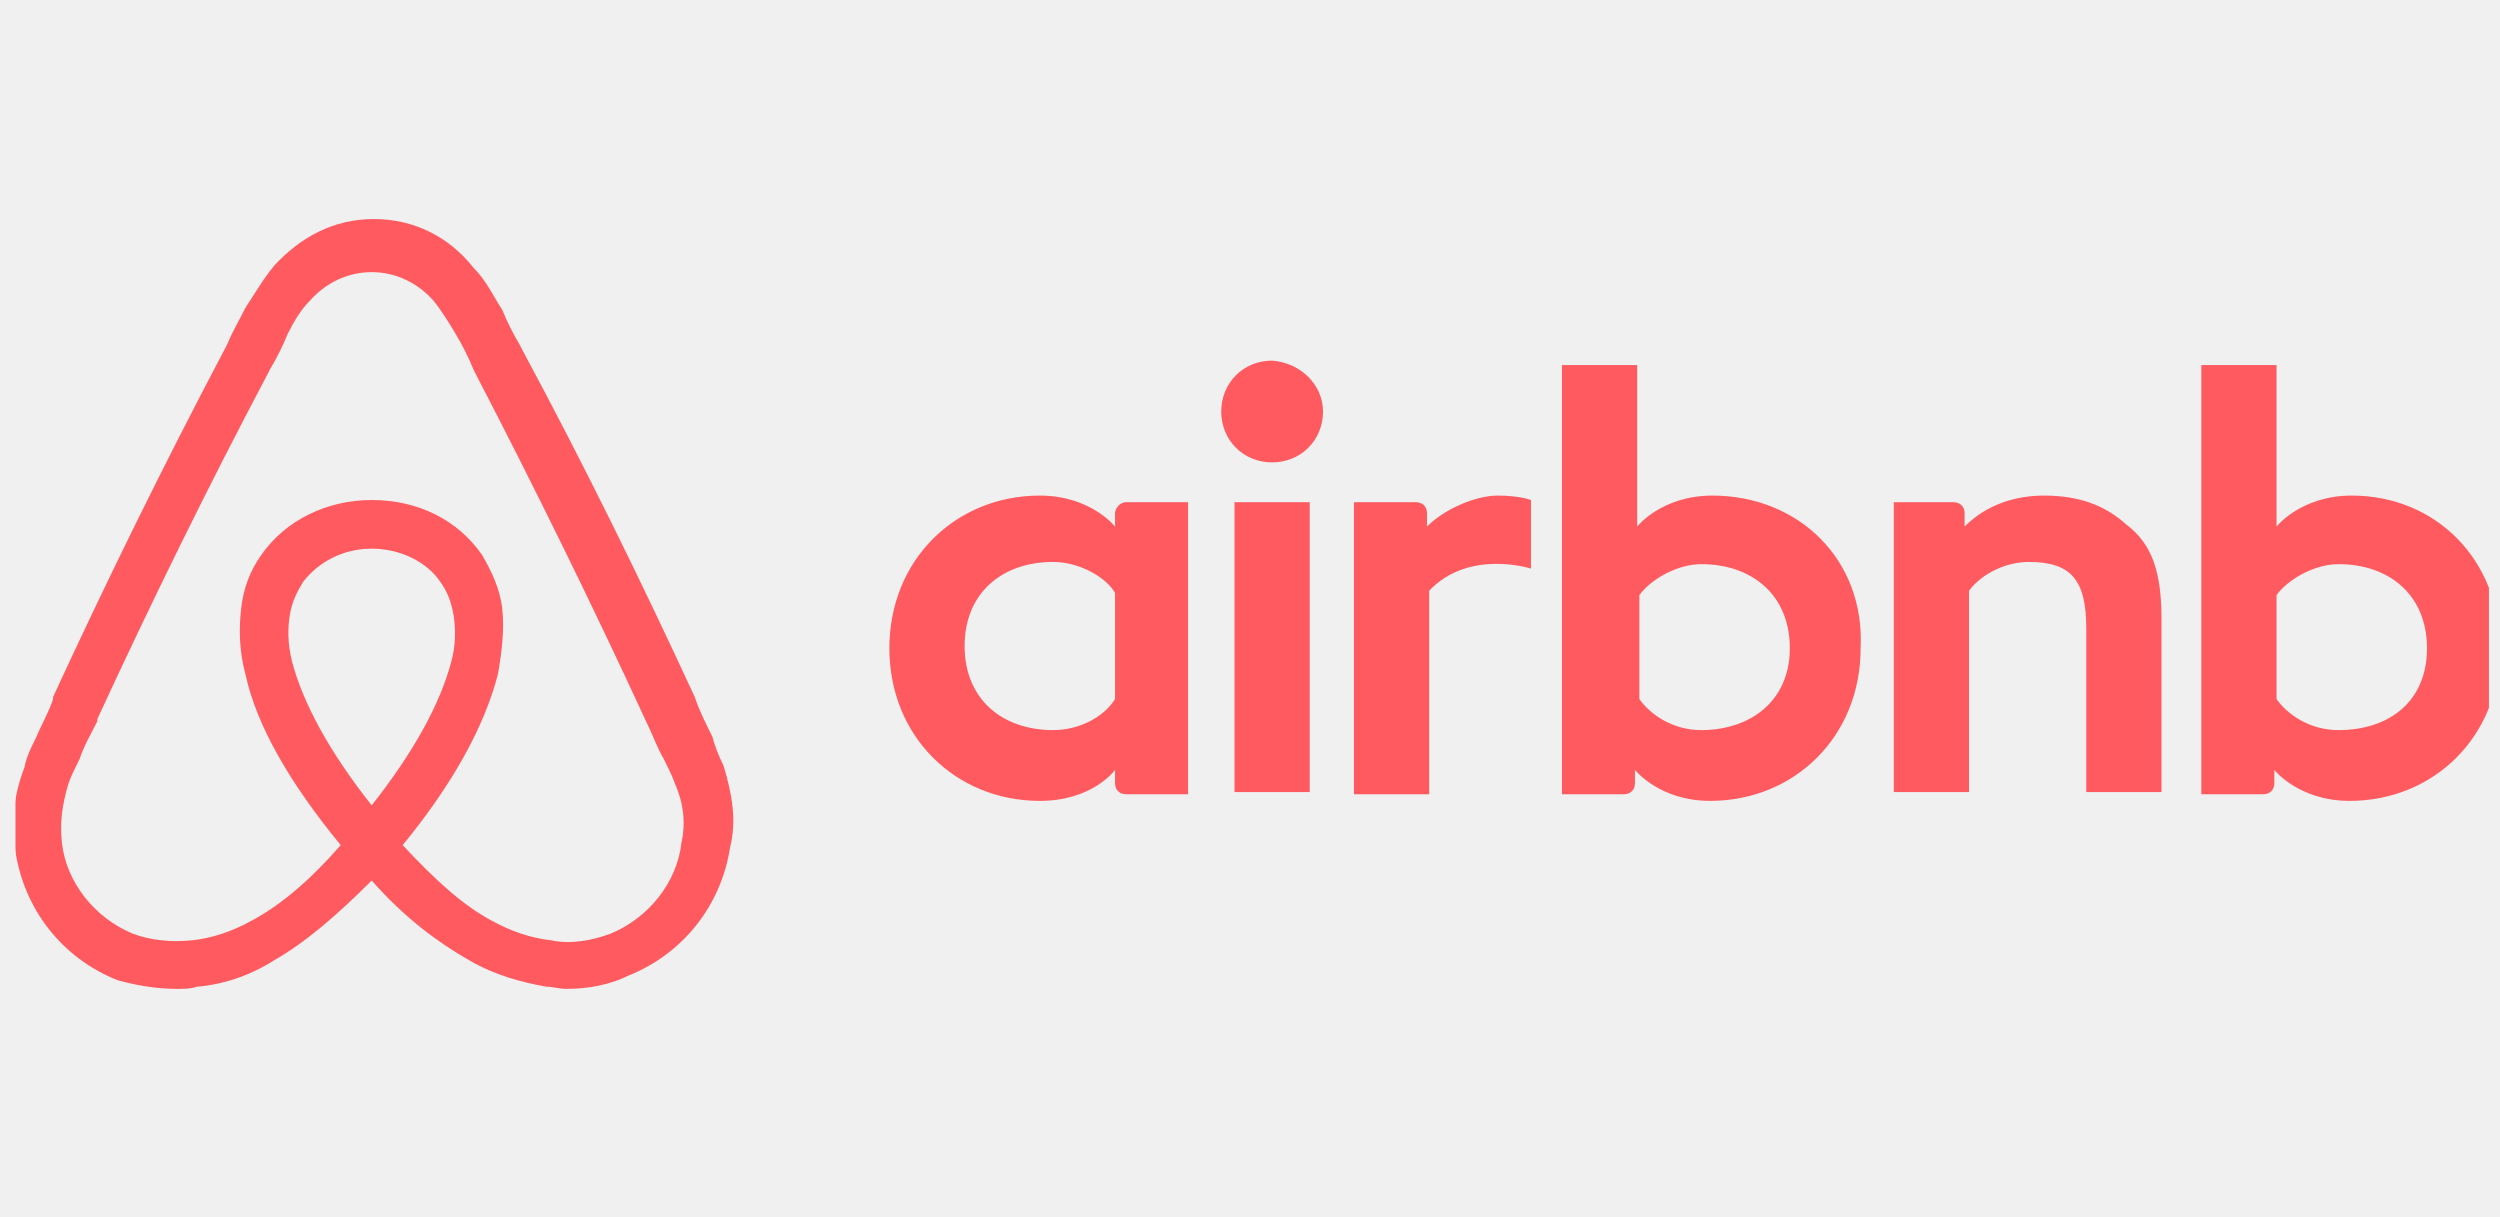
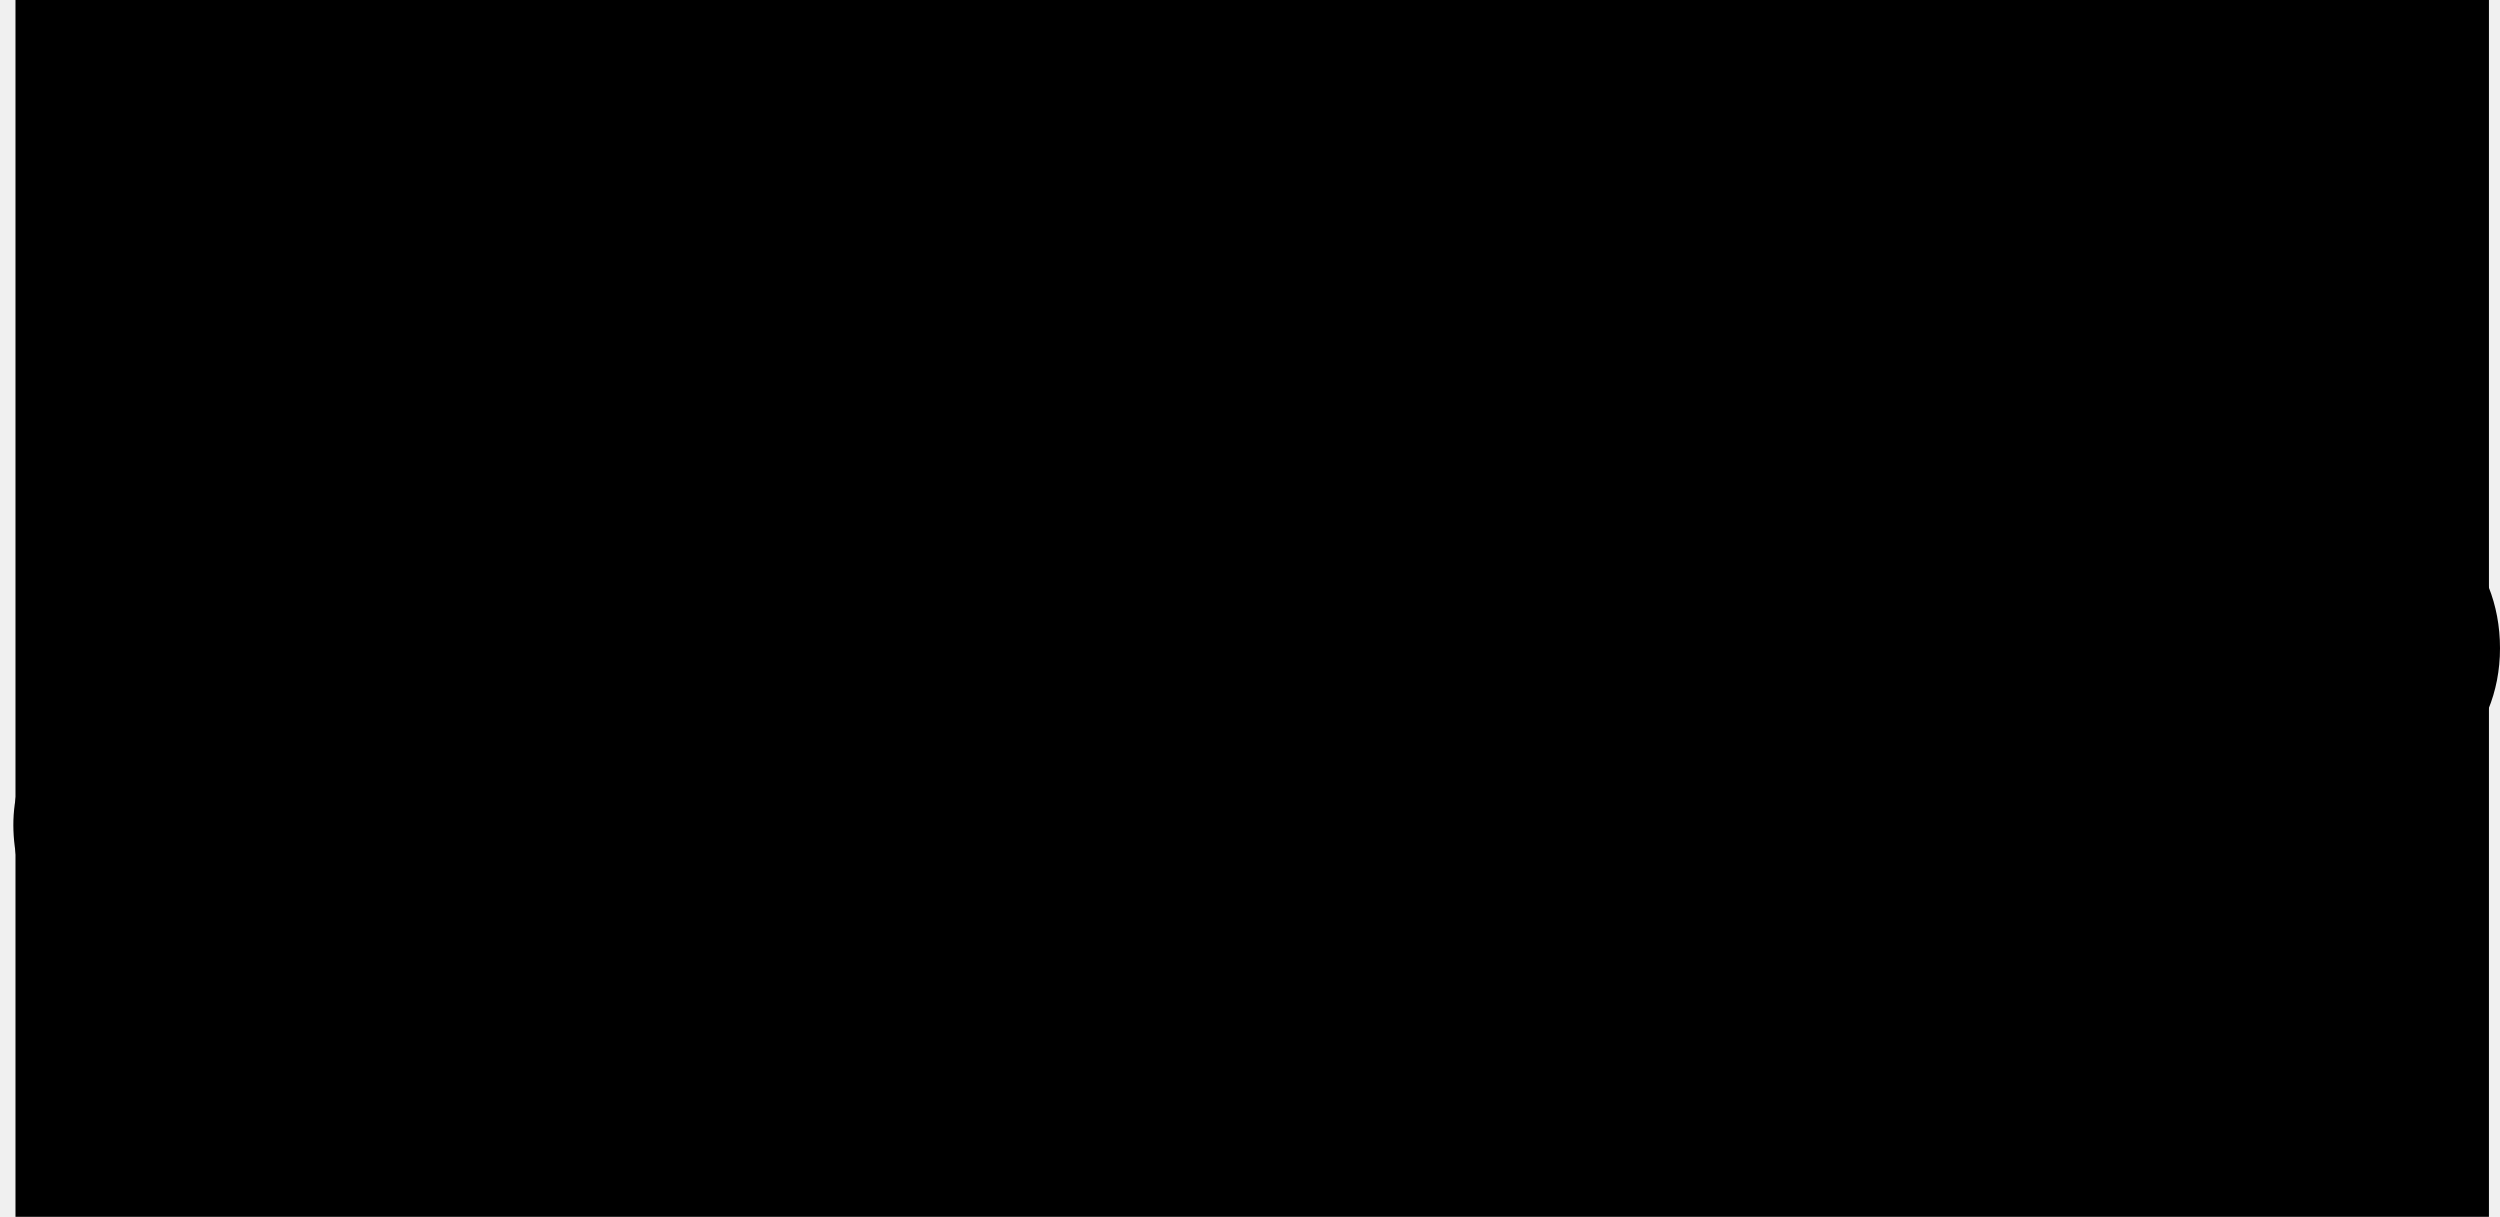
<svg xmlns="http://www.w3.org/2000/svg" version="1.1" id="Layer_1" x="0px" y="0px" width="113px" height="55px" viewBox="0 0 113 55" style="enable-background:new 0 0 113 55;" xml:space="preserve">
  <style type="text/css">
	.st0{fill-rule:evenodd;clip-rule:evenodd;fill:none;}
	.st1{filter:url(#Adobe_OpacityMaskFilter);}
	.st2{fill-rule:evenodd;clip-rule:evenodd;fill:#FFFFFF;}
	.st3{mask:url(#mask-2_1_);fill:#FF5A5F;}
</style>
  <g id="Page-1">
    <g transform="translate(-966, -73)">
      <g>
        <g id="Content" transform="translate(732, 30)">
          <g id="Logos" transform="translate(0, 43)">
            <g id="logo-airbnb" transform="translate(234, 0)">
              <g id="bg">
-                 <rect x="0.7" y="0" class="st0" width="111.8" height="55" />
+                 <rect x="0.7" y="0" className="st0" width="111.8" height="55" />
              </g>
              <defs>
                <filter id="Adobe_OpacityMaskFilter" filterUnits="userSpaceOnUse" x="0.5" y="9.9" width="112.6" height="34.8">
                  <feColorMatrix type="matrix" values="1 0 0 0 0  0 1 0 0 0  0 0 1 0 0  0 0 0 1 0" />
                </filter>
              </defs>
              <mask maskUnits="userSpaceOnUse" x="0.5" y="9.9" width="112.6" height="34.8" id="mask-2_1_">
-                 <g class="st1">
-                   <rect id="path-1_1_" x="0.7" y="0" class="st2" width="111.8" height="55" />
+                 <g className="st1">
+                   <rect id="path-1_1_" x="0.7" y="0" className="st2" width="111.8" height="55" />
                </g>
              </mask>
-               <path id="Fill-2" class="st3" d="M59.8,18.6c0,1.3-1,2.3-2.3,2.3c-1.3,0-2.3-1-2.3-2.3s1-2.3,2.3-2.3        C58.8,16.4,59.8,17.4,59.8,18.6z M50.4,23.2c0,0.2,0,0.6,0,0.6s-1.1-1.4-3.4-1.4c-3.8,0-6.8,2.9-6.8,6.9c0,4,3,6.9,6.8,6.9        c2.4,0,3.4-1.4,3.4-1.4v0.6c0,0.3,0.2,0.5,0.5,0.5h2.8V22.7c0,0-2.6,0-2.8,0C50.6,22.7,50.4,23,50.4,23.2z M50.4,31.6        c-0.5,0.8-1.6,1.4-2.8,1.4c-2.3,0-4-1.4-4-3.8c0-2.4,1.7-3.8,4-3.8c1.2,0,2.4,0.7,2.8,1.4V31.6z M55.8,35.8h3.4V22.7h-3.4        V35.8z M106.3,22.4c-2.3,0-3.4,1.4-3.4,1.4v-7.3h-3.4v19.4c0,0,2.6,0,2.8,0c0.3,0,0.5-0.2,0.5-0.5v-0.6c0,0,1.1,1.4,3.4,1.4        c3.8,0,6.8-2.9,6.8-6.9S110.1,22.4,106.3,22.4z M105.7,33c-1.3,0-2.3-0.7-2.8-1.4v-4.7c0.5-0.7,1.7-1.4,2.8-1.4        c2.3,0,4,1.4,4,3.8S108,33,105.7,33z M97.7,28v7.8h-3.4v-7.4c0-2.2-0.7-3-2.6-3c-1,0-2.1,0.5-2.7,1.3v9.1h-3.4V22.7h2.7        c0.3,0,0.5,0.2,0.5,0.5v0.6c1-1,2.3-1.4,3.6-1.4c1.5,0,2.7,0.4,3.7,1.3C97.3,24.6,97.7,25.9,97.7,28z M77.4,22.4        c-2.3,0-3.4,1.4-3.4,1.4v-7.3h-3.4v19.4c0,0,2.6,0,2.8,0c0.3,0,0.5-0.2,0.5-0.5v-0.6c0,0,1.1,1.4,3.4,1.4        c3.8,0,6.8-2.9,6.8-6.9C84.3,25.3,81.3,22.4,77.4,22.4z M76.9,33c-1.3,0-2.3-0.7-2.8-1.4v-4.7c0.5-0.7,1.7-1.4,2.8-1.4        c2.3,0,4,1.4,4,3.8S79.1,33,76.9,33z M67.7,22.4c1,0,1.5,0.2,1.5,0.2v3.1c0,0-2.8-0.9-4.6,1v9.2h-3.4V22.7c0,0,2.6,0,2.8,0        c0.3,0,0.5,0.2,0.5,0.5v0.6C65.3,23,66.7,22.4,67.7,22.4z M32.7,34.6c-0.2-0.4-0.4-0.9-0.5-1.3c-0.3-0.6-0.6-1.2-0.8-1.8l0,0        c-2.4-5.2-5-10.5-7.8-15.7l-0.1-0.2c-0.3-0.5-0.6-1.1-0.8-1.6c-0.4-0.6-0.7-1.3-1.3-1.9c-1.1-1.4-2.7-2.2-4.5-2.2        c-1.8,0-3.3,0.8-4.5,2.1c-0.5,0.6-0.9,1.3-1.3,1.9c-0.3,0.6-0.6,1.1-0.8,1.6l-0.1,0.2C7.4,21,4.8,26.3,2.4,31.5l0,0.1        c-0.2,0.6-0.5,1.1-0.8,1.8c-0.2,0.4-0.4,0.8-0.5,1.3c-0.5,1.3-0.6,2.5-0.4,3.8c0.4,2.6,2.1,4.8,4.6,5.8C6,44.5,7,44.7,8,44.7        c0.3,0,0.6,0,0.9-0.1c1.2-0.1,2.4-0.5,3.5-1.2c1.4-0.8,2.8-2,4.4-3.6c1.5,1.7,3,2.8,4.4,3.6c1.2,0.7,2.4,1,3.5,1.2        c0.3,0,0.6,0.1,0.9,0.1c1,0,2-0.2,2.8-0.6c2.5-1,4.2-3.2,4.6-5.8C33.3,37.1,33.1,35.9,32.7,34.6z M16.8,36.4        c-1.9-2.4-3.1-4.6-3.6-6.5c-0.2-0.8-0.2-1.5-0.1-2.1c0.1-0.6,0.3-1,0.6-1.5c0.7-0.9,1.8-1.5,3.1-1.5c1.3,0,2.5,0.6,3.1,1.5        c0.3,0.4,0.5,0.9,0.6,1.5c0.1,0.6,0.1,1.4-0.1,2.1C19.9,31.8,18.7,34,16.8,36.4z M30.8,38.1c-0.2,1.8-1.5,3.4-3.2,4.1        c-0.8,0.3-1.8,0.5-2.7,0.3c-0.9-0.1-1.8-0.4-2.7-0.9c-1.3-0.7-2.5-1.8-4-3.4c2.3-2.8,3.7-5.4,4.3-7.7c0.2-1.1,0.3-2.1,0.2-3        c-0.1-0.9-0.5-1.7-0.9-2.4c-1.1-1.6-2.9-2.5-5-2.5c-2,0-3.9,0.9-5,2.5c-0.5,0.7-0.8,1.5-0.9,2.4c-0.1,0.9-0.1,1.9,0.2,3        c0.5,2.3,2,4.9,4.3,7.7c-1.4,1.6-2.7,2.7-4,3.4c-0.9,0.5-1.8,0.8-2.7,0.9c-1,0.1-1.9,0-2.7-0.3c-1.7-0.7-3-2.3-3.2-4.1        c-0.1-0.9,0-1.7,0.3-2.7c0.1-0.3,0.3-0.7,0.5-1.1c0.2-0.6,0.5-1.1,0.8-1.7l0-0.1c2.4-5.2,5-10.5,7.7-15.6l0.1-0.2        c0.3-0.5,0.6-1.1,0.8-1.6c0.3-0.6,0.6-1.1,1-1.5c0.7-0.8,1.7-1.3,2.8-1.3s2.1,0.5,2.8,1.3c0.4,0.5,0.7,1,1,1.5        c0.3,0.5,0.6,1.1,0.8,1.6l0.1,0.2c2.7,5.2,5.3,10.5,7.7,15.7v0c0.3,0.6,0.5,1.2,0.8,1.7c0.2,0.4,0.4,0.8,0.5,1.1        C30.9,36.3,31,37.2,30.8,38.1L30.8,38.1z" />
+               <path id="Fill-2" className="st3" d="M59.8,18.6c0,1.3-1,2.3-2.3,2.3c-1.3,0-2.3-1-2.3-2.3s1-2.3,2.3-2.3        C58.8,16.4,59.8,17.4,59.8,18.6z M50.4,23.2c0,0.2,0,0.6,0,0.6s-1.1-1.4-3.4-1.4c-3.8,0-6.8,2.9-6.8,6.9c0,4,3,6.9,6.8,6.9        c2.4,0,3.4-1.4,3.4-1.4v0.6c0,0.3,0.2,0.5,0.5,0.5h2.8V22.7c0,0-2.6,0-2.8,0C50.6,22.7,50.4,23,50.4,23.2z M50.4,31.6        c-0.5,0.8-1.6,1.4-2.8,1.4c-2.3,0-4-1.4-4-3.8c0-2.4,1.7-3.8,4-3.8c1.2,0,2.4,0.7,2.8,1.4V31.6z M55.8,35.8h3.4V22.7h-3.4        V35.8z M106.3,22.4c-2.3,0-3.4,1.4-3.4,1.4v-7.3h-3.4v19.4c0,0,2.6,0,2.8,0c0.3,0,0.5-0.2,0.5-0.5v-0.6c0,0,1.1,1.4,3.4,1.4        c3.8,0,6.8-2.9,6.8-6.9S110.1,22.4,106.3,22.4z M105.7,33c-1.3,0-2.3-0.7-2.8-1.4v-4.7c0.5-0.7,1.7-1.4,2.8-1.4        c2.3,0,4,1.4,4,3.8S108,33,105.7,33z M97.7,28v7.8h-3.4v-7.4c0-2.2-0.7-3-2.6-3c-1,0-2.1,0.5-2.7,1.3v9.1h-3.4V22.7h2.7        c0.3,0,0.5,0.2,0.5,0.5v0.6c1-1,2.3-1.4,3.6-1.4c1.5,0,2.7,0.4,3.7,1.3C97.3,24.6,97.7,25.9,97.7,28z M77.4,22.4        c-2.3,0-3.4,1.4-3.4,1.4v-7.3h-3.4v19.4c0,0,2.6,0,2.8,0c0.3,0,0.5-0.2,0.5-0.5v-0.6c0,0,1.1,1.4,3.4,1.4        c3.8,0,6.8-2.9,6.8-6.9C84.3,25.3,81.3,22.4,77.4,22.4z M76.9,33c-1.3,0-2.3-0.7-2.8-1.4v-4.7c0.5-0.7,1.7-1.4,2.8-1.4        c2.3,0,4,1.4,4,3.8S79.1,33,76.9,33z M67.7,22.4c1,0,1.5,0.2,1.5,0.2v3.1c0,0-2.8-0.9-4.6,1v9.2h-3.4V22.7c0,0,2.6,0,2.8,0        c0.3,0,0.5,0.2,0.5,0.5v0.6C65.3,23,66.7,22.4,67.7,22.4z M32.7,34.6c-0.2-0.4-0.4-0.9-0.5-1.3c-0.3-0.6-0.6-1.2-0.8-1.8l0,0        c-2.4-5.2-5-10.5-7.8-15.7l-0.1-0.2c-0.3-0.5-0.6-1.1-0.8-1.6c-0.4-0.6-0.7-1.3-1.3-1.9c-1.1-1.4-2.7-2.2-4.5-2.2        c-1.8,0-3.3,0.8-4.5,2.1c-0.5,0.6-0.9,1.3-1.3,1.9c-0.3,0.6-0.6,1.1-0.8,1.6l-0.1,0.2C7.4,21,4.8,26.3,2.4,31.5l0,0.1        c-0.2,0.6-0.5,1.1-0.8,1.8c-0.2,0.4-0.4,0.8-0.5,1.3c-0.5,1.3-0.6,2.5-0.4,3.8c0.4,2.6,2.1,4.8,4.6,5.8C6,44.5,7,44.7,8,44.7        c0.3,0,0.6,0,0.9-0.1c1.2-0.1,2.4-0.5,3.5-1.2c1.4-0.8,2.8-2,4.4-3.6c1.5,1.7,3,2.8,4.4,3.6c1.2,0.7,2.4,1,3.5,1.2        c0.3,0,0.6,0.1,0.9,0.1c1,0,2-0.2,2.8-0.6c2.5-1,4.2-3.2,4.6-5.8C33.3,37.1,33.1,35.9,32.7,34.6z M16.8,36.4        c-1.9-2.4-3.1-4.6-3.6-6.5c-0.2-0.8-0.2-1.5-0.1-2.1c0.1-0.6,0.3-1,0.6-1.5c0.7-0.9,1.8-1.5,3.1-1.5c1.3,0,2.5,0.6,3.1,1.5        c0.3,0.4,0.5,0.9,0.6,1.5c0.1,0.6,0.1,1.4-0.1,2.1C19.9,31.8,18.7,34,16.8,36.4z M30.8,38.1c-0.2,1.8-1.5,3.4-3.2,4.1        c-0.8,0.3-1.8,0.5-2.7,0.3c-0.9-0.1-1.8-0.4-2.7-0.9c-1.3-0.7-2.5-1.8-4-3.4c2.3-2.8,3.7-5.4,4.3-7.7c0.2-1.1,0.3-2.1,0.2-3        c-0.1-0.9-0.5-1.7-0.9-2.4c-1.1-1.6-2.9-2.5-5-2.5c-2,0-3.9,0.9-5,2.5c-0.5,0.7-0.8,1.5-0.9,2.4c-0.1,0.9-0.1,1.9,0.2,3        c0.5,2.3,2,4.9,4.3,7.7c-1.4,1.6-2.7,2.7-4,3.4c-0.9,0.5-1.8,0.8-2.7,0.9c-1,0.1-1.9,0-2.7-0.3c-1.7-0.7-3-2.3-3.2-4.1        c-0.1-0.9,0-1.7,0.3-2.7c0.1-0.3,0.3-0.7,0.5-1.1c0.2-0.6,0.5-1.1,0.8-1.7l0-0.1c2.4-5.2,5-10.5,7.7-15.6l0.1-0.2        c0.3-0.5,0.6-1.1,0.8-1.6c0.3-0.6,0.6-1.1,1-1.5c0.7-0.8,1.7-1.3,2.8-1.3s2.1,0.5,2.8,1.3c0.4,0.5,0.7,1,1,1.5        c0.3,0.5,0.6,1.1,0.8,1.6l0.1,0.2c2.7,5.2,5.3,10.5,7.7,15.7v0c0.3,0.6,0.5,1.2,0.8,1.7c0.2,0.4,0.4,0.8,0.5,1.1        C30.9,36.3,31,37.2,30.8,38.1L30.8,38.1z" />
            </g>
          </g>
        </g>
      </g>
    </g>
  </g>
</svg>
